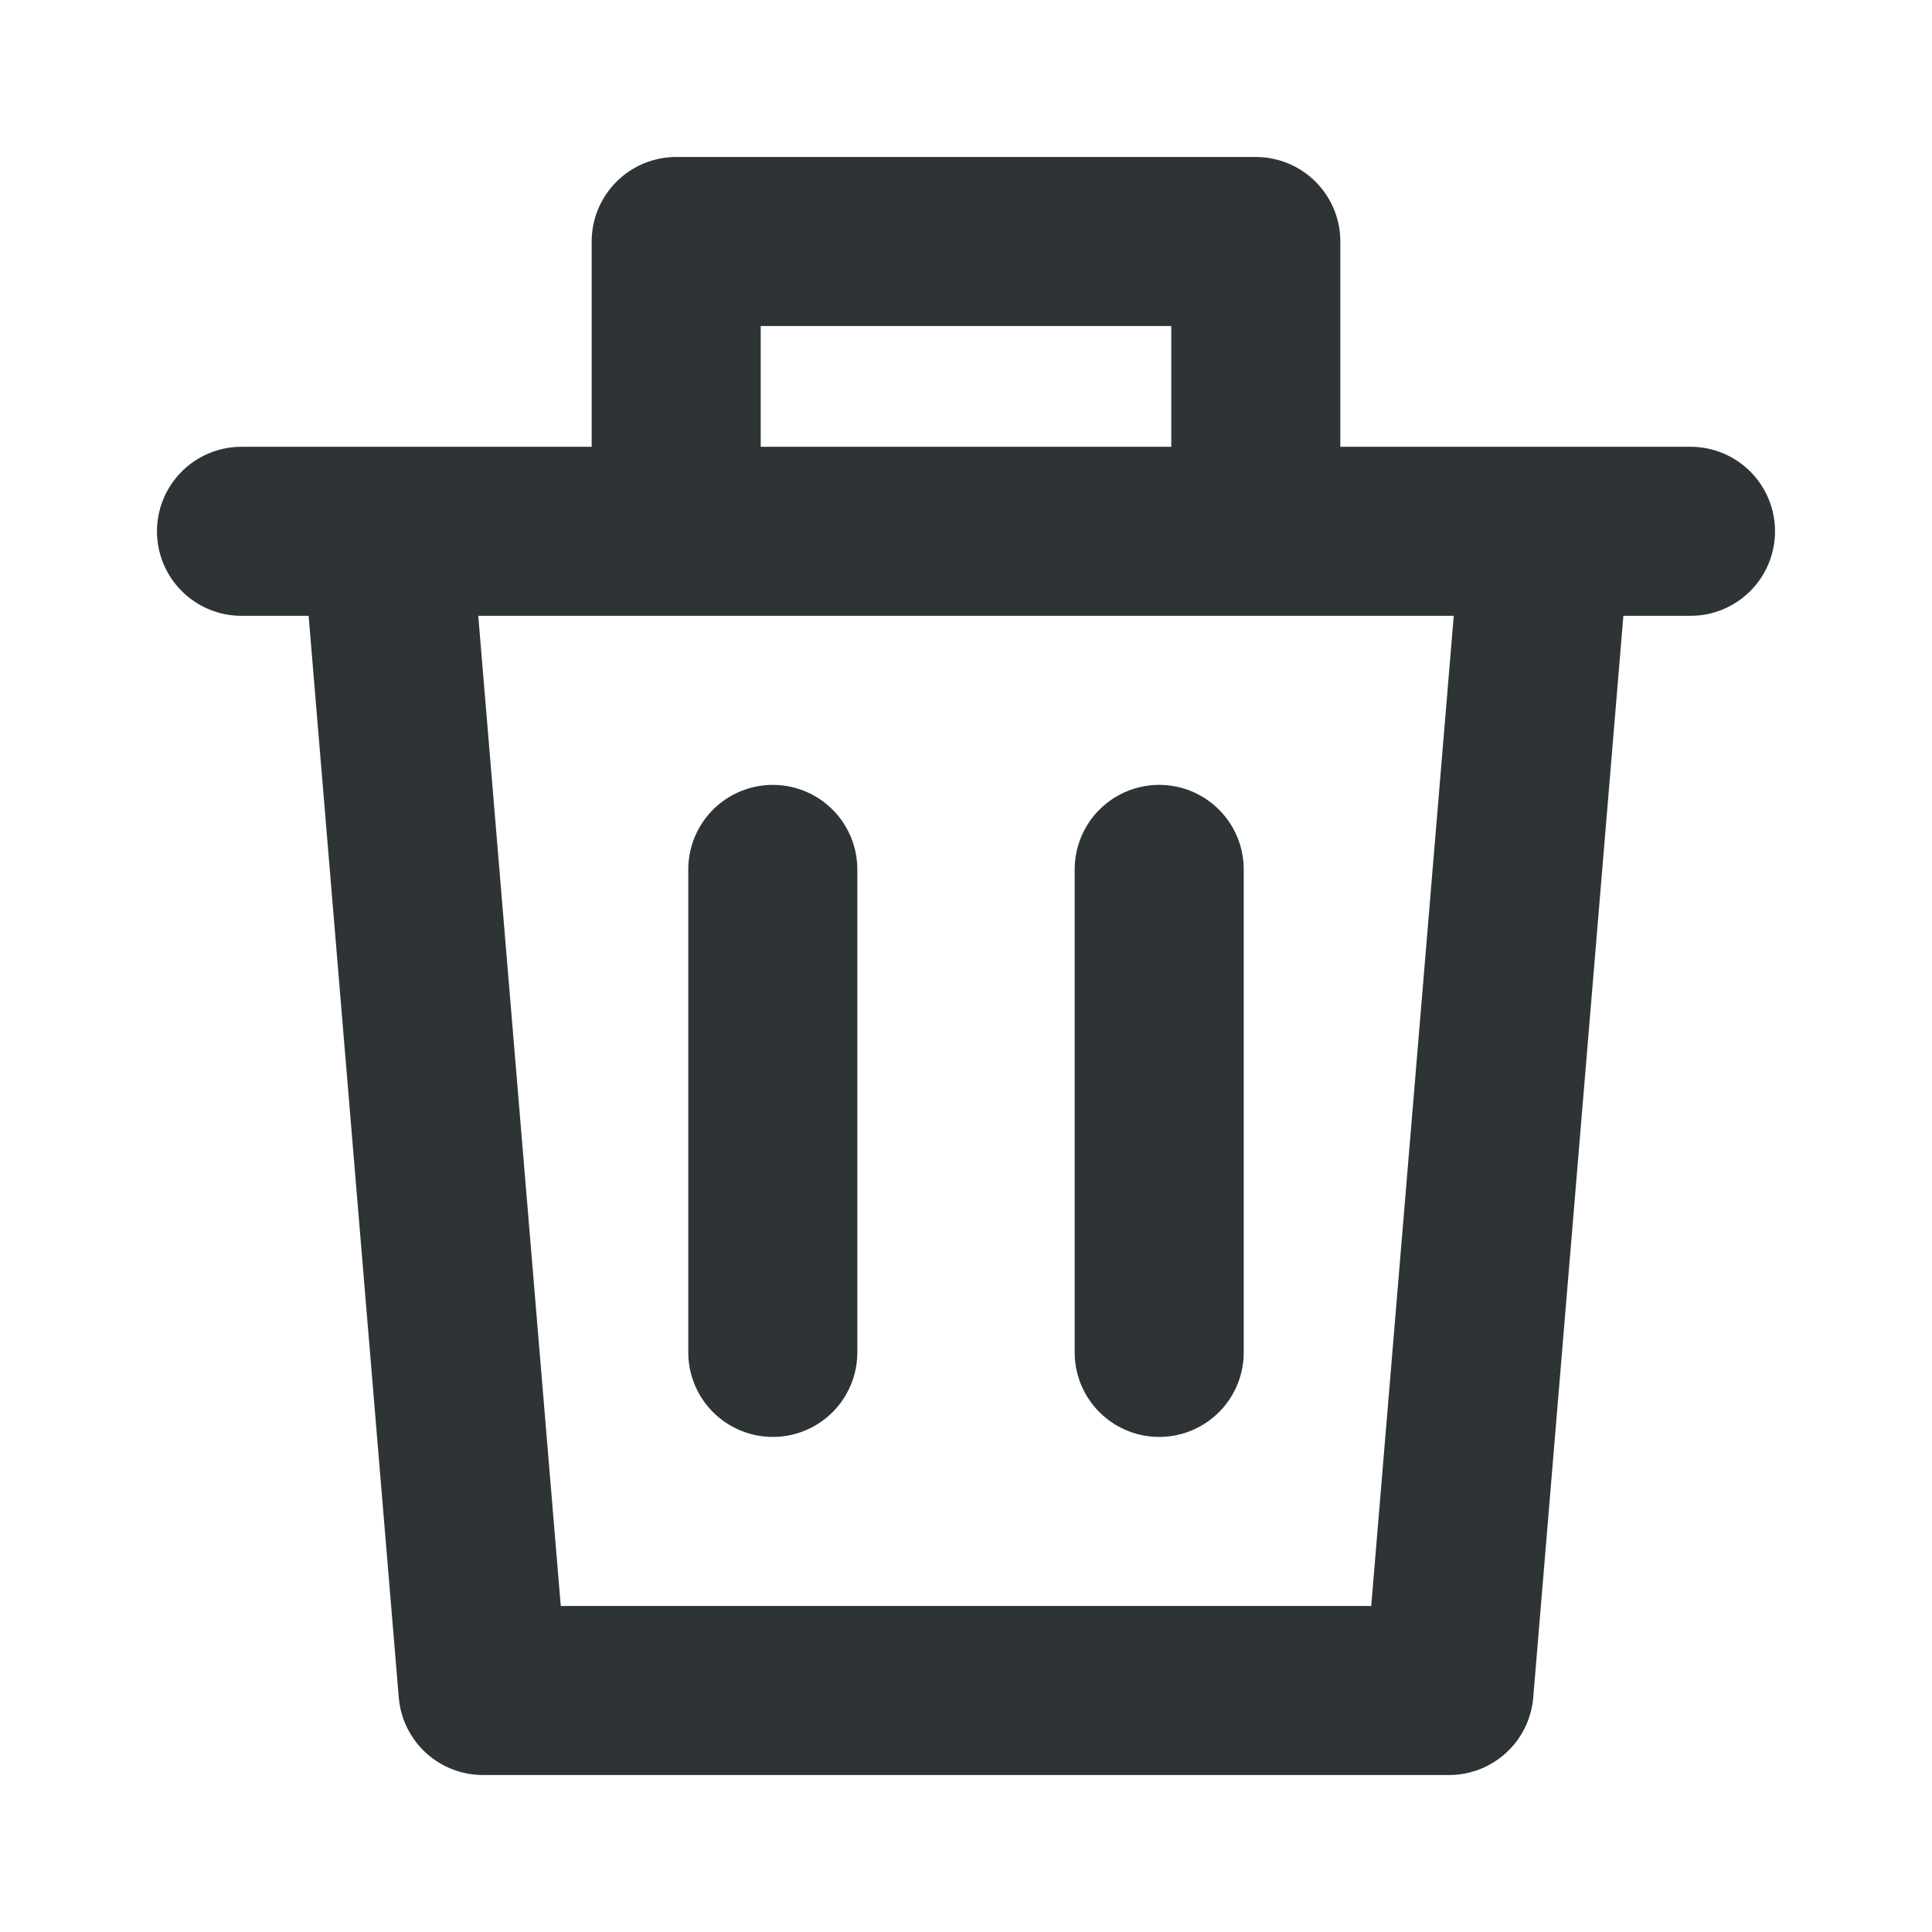
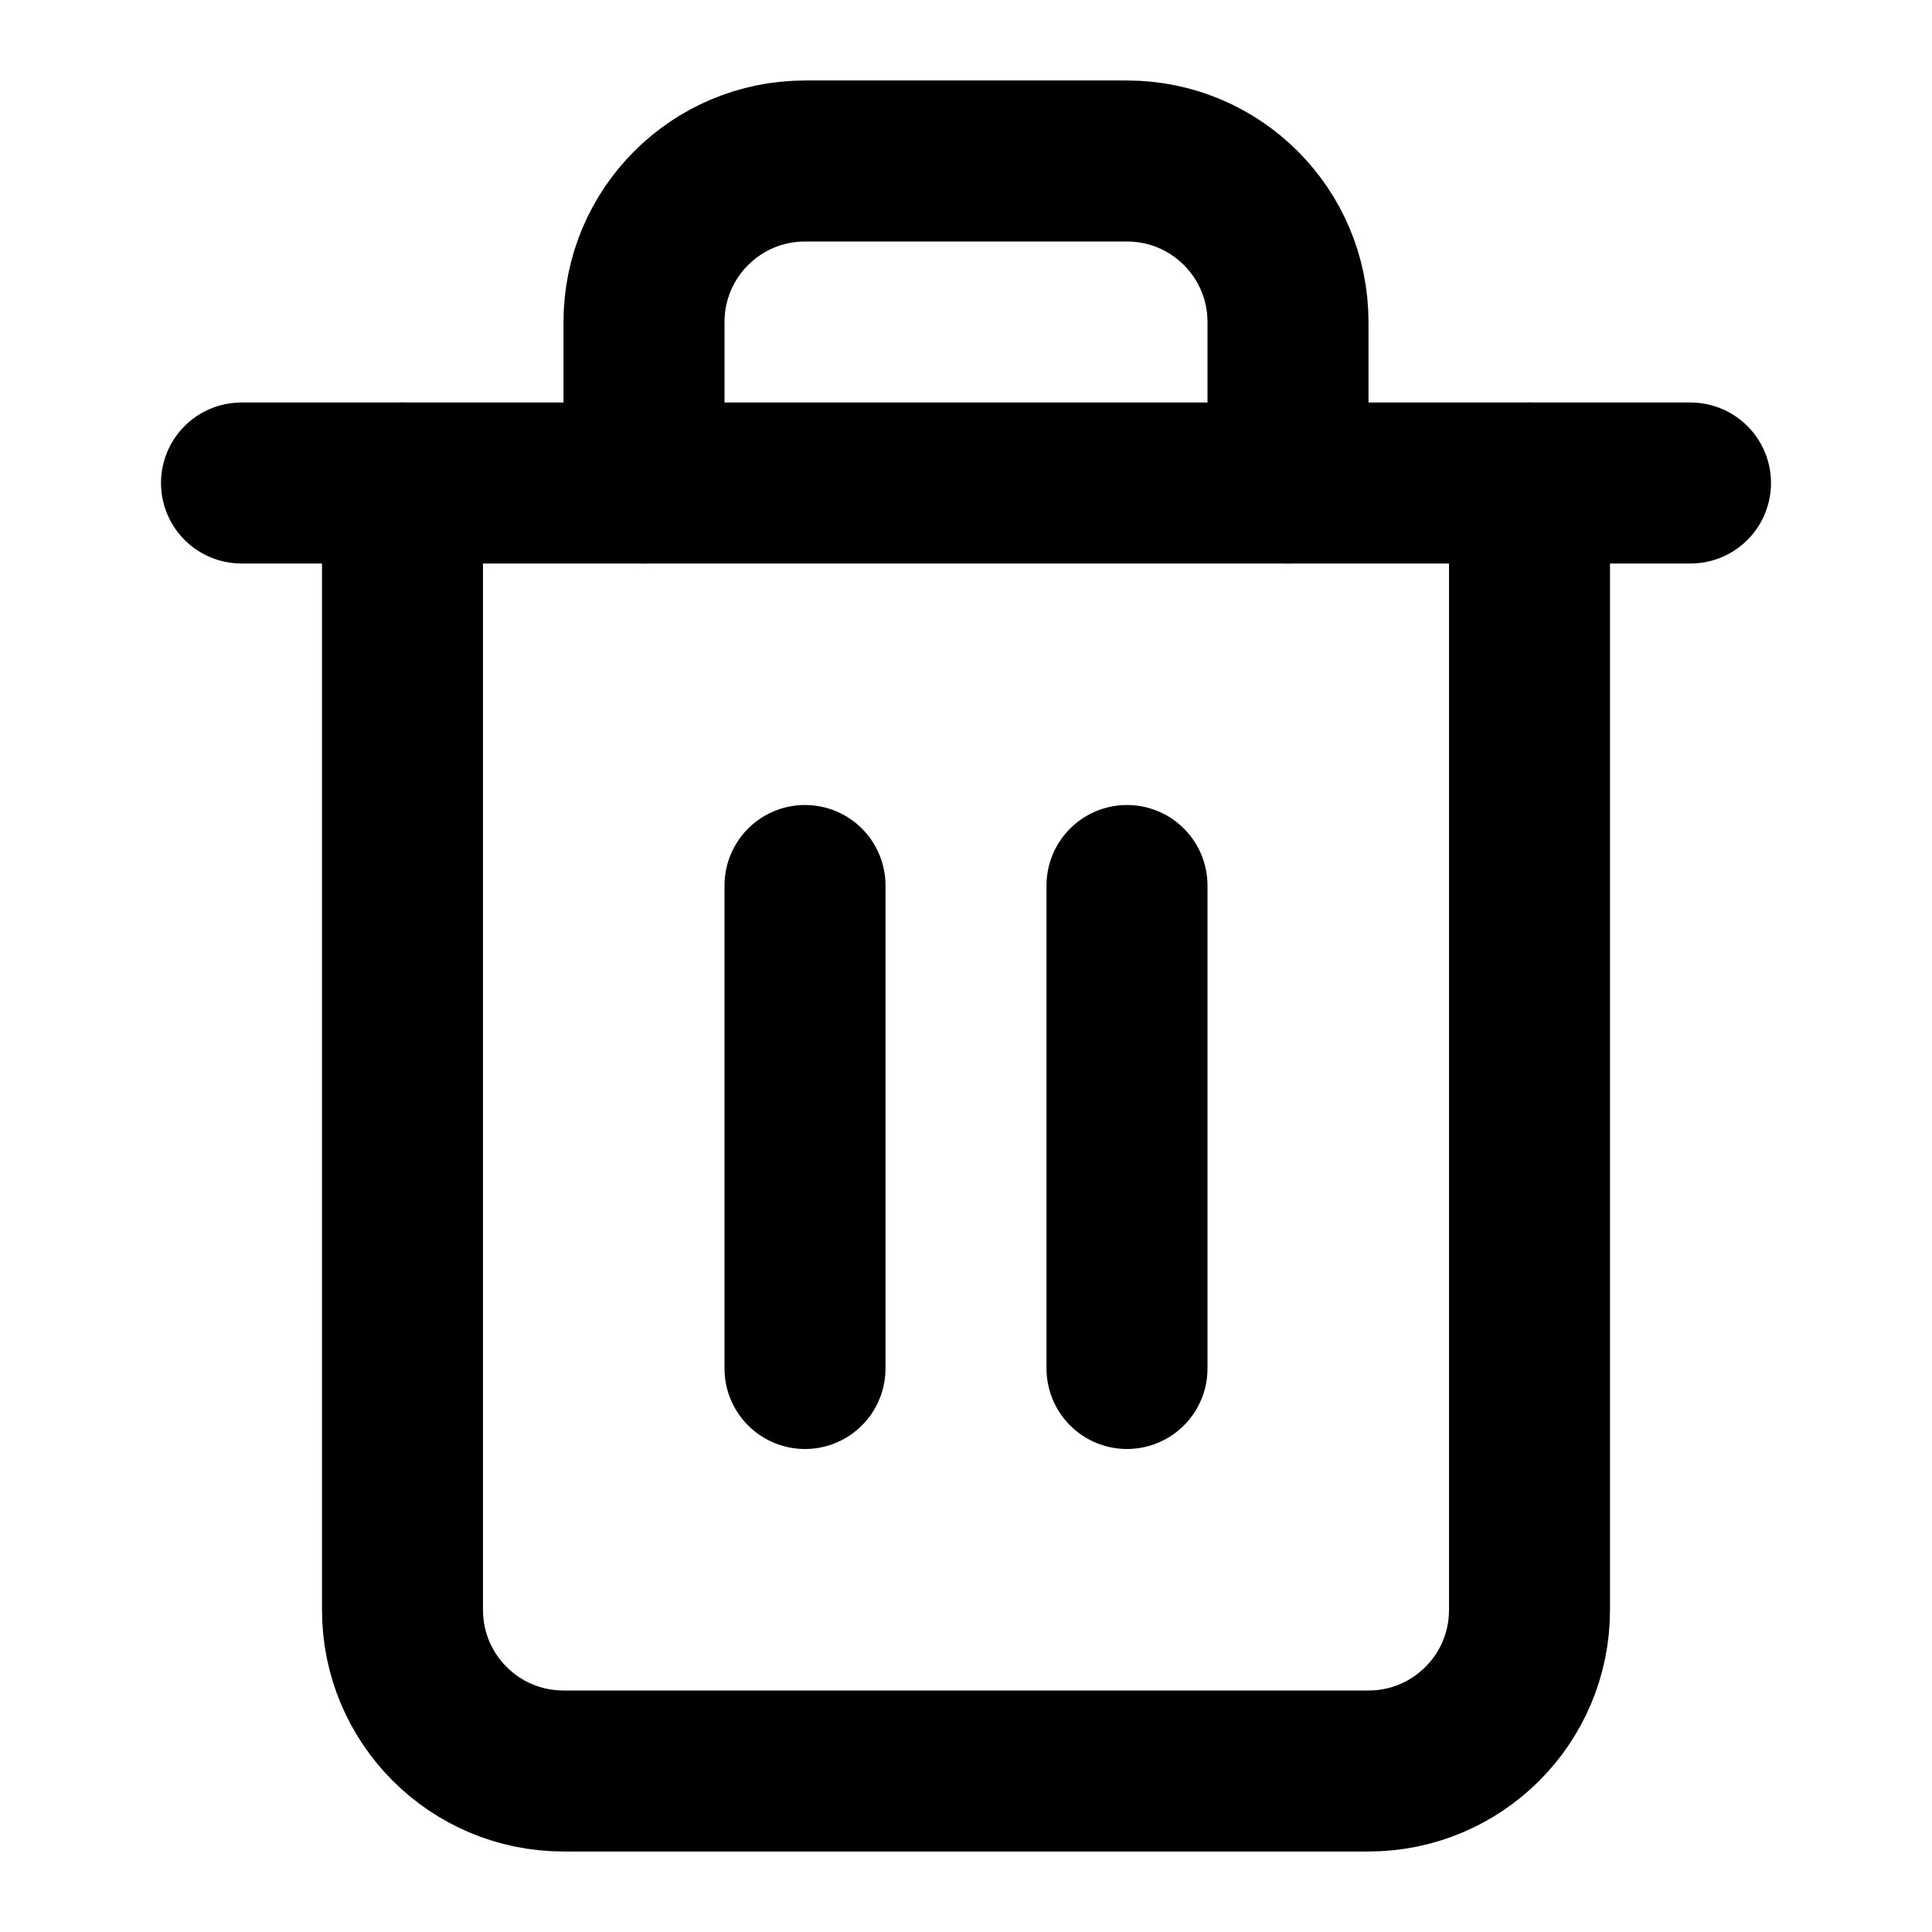
- <svg xmlns="http://www.w3.org/2000/svg" width="20" height="20" viewBox="0 0 20 20">
-   <path d="M2.5 5.5h15M7 5.5v-3h6v3m-9 0 1 12h10l1-12M8 9v5m4-5v5" class="transparent-fill foreground-stroke" fill="none" stroke="#2e3436" stroke-width="1.75" stroke-linecap="round" stroke-linejoin="round" />
+ <svg xmlns="http://www.w3.org/2000/svg" width="24" height="24" viewBox="0 0 24 24" fill="none" stroke="currentColor" stroke-width="2" stroke-linecap="round" stroke-linejoin="round">
+   <path d="M10 11v6" class="transparent-fill foreground-stroke" fill="none" stroke="currentColor" stroke-width="2" stroke-linecap="round" stroke-linejoin="round" />
+   <path d="M14 11v6" class="transparent-fill foreground-stroke" fill="none" stroke="currentColor" stroke-width="2" stroke-linecap="round" stroke-linejoin="round" />
+   <path d="M19 6v14a2 2 0 0 1-2 2H7a2 2 0 0 1-2-2V6" class="transparent-fill foreground-stroke" fill="none" stroke="currentColor" stroke-width="2" stroke-linecap="round" stroke-linejoin="round" />
+   <path d="M3 6h18" class="transparent-fill foreground-stroke" fill="none" stroke="currentColor" stroke-width="2" stroke-linecap="round" stroke-linejoin="round" />
+   <path d="M8 6V4a2 2 0 0 1 2-2h4a2 2 0 0 1 2 2v2" class="transparent-fill foreground-stroke" fill="none" stroke="currentColor" stroke-width="2" stroke-linecap="round" stroke-linejoin="round" />
</svg>
